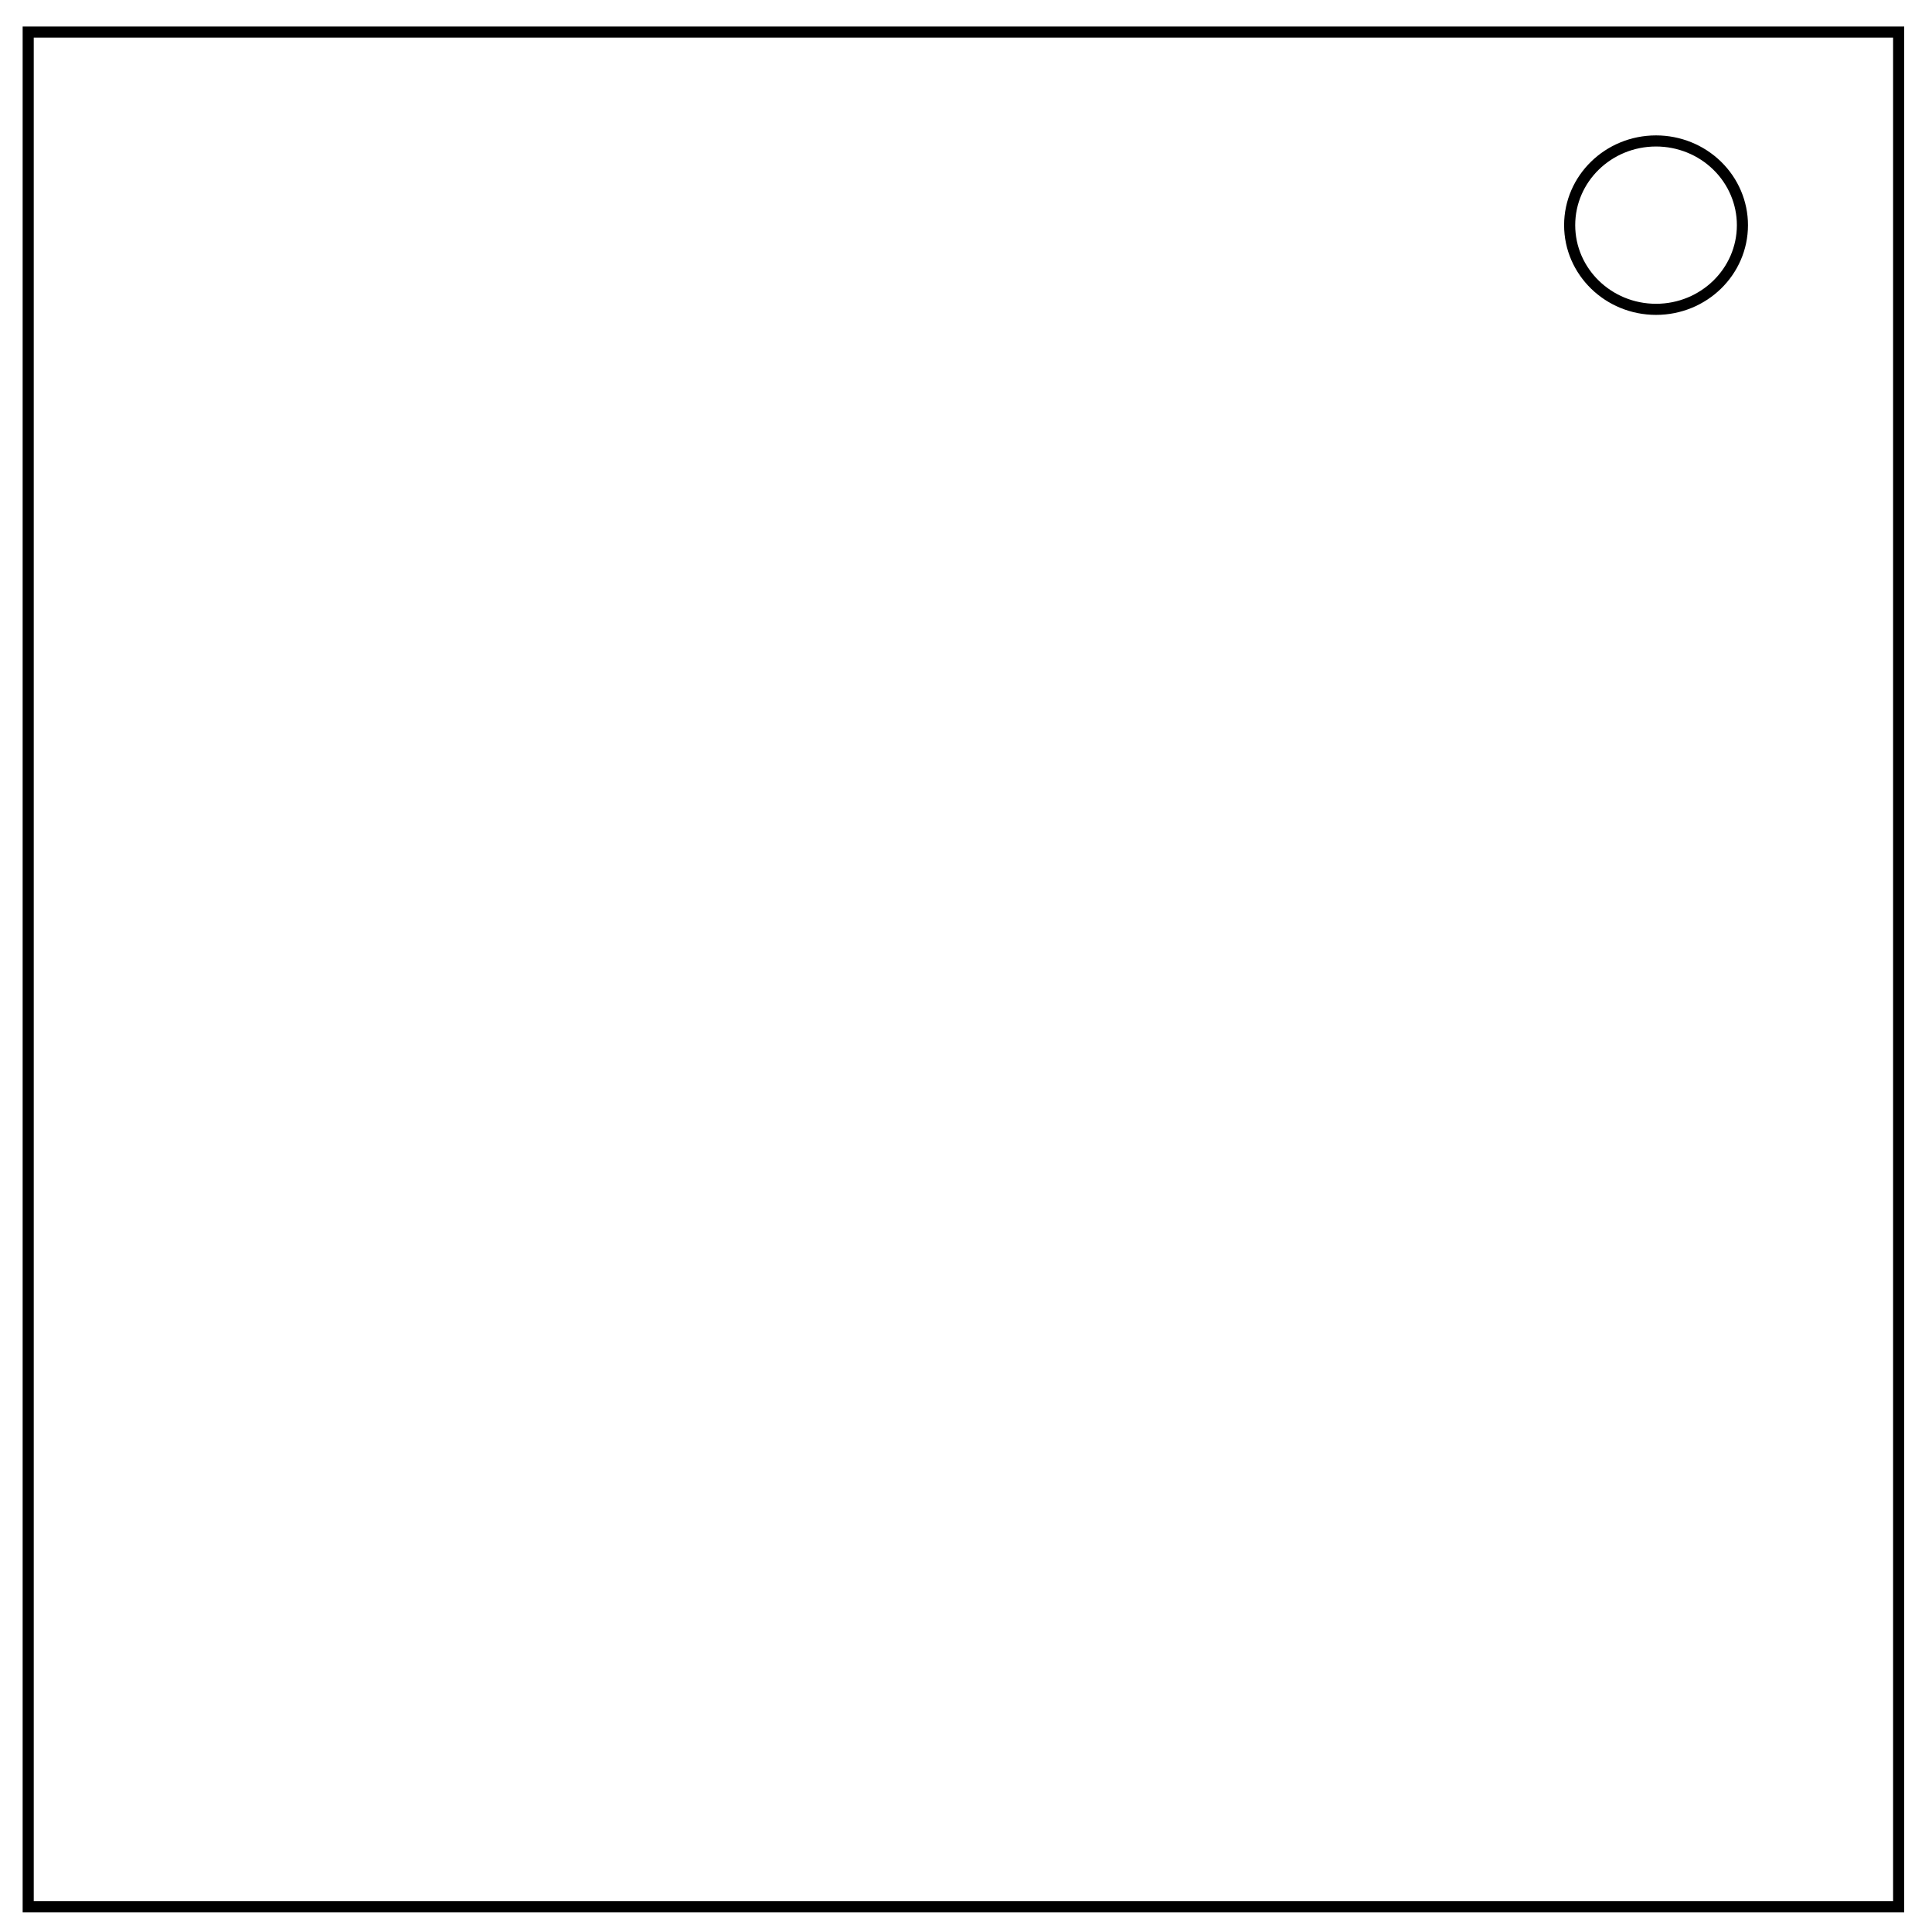
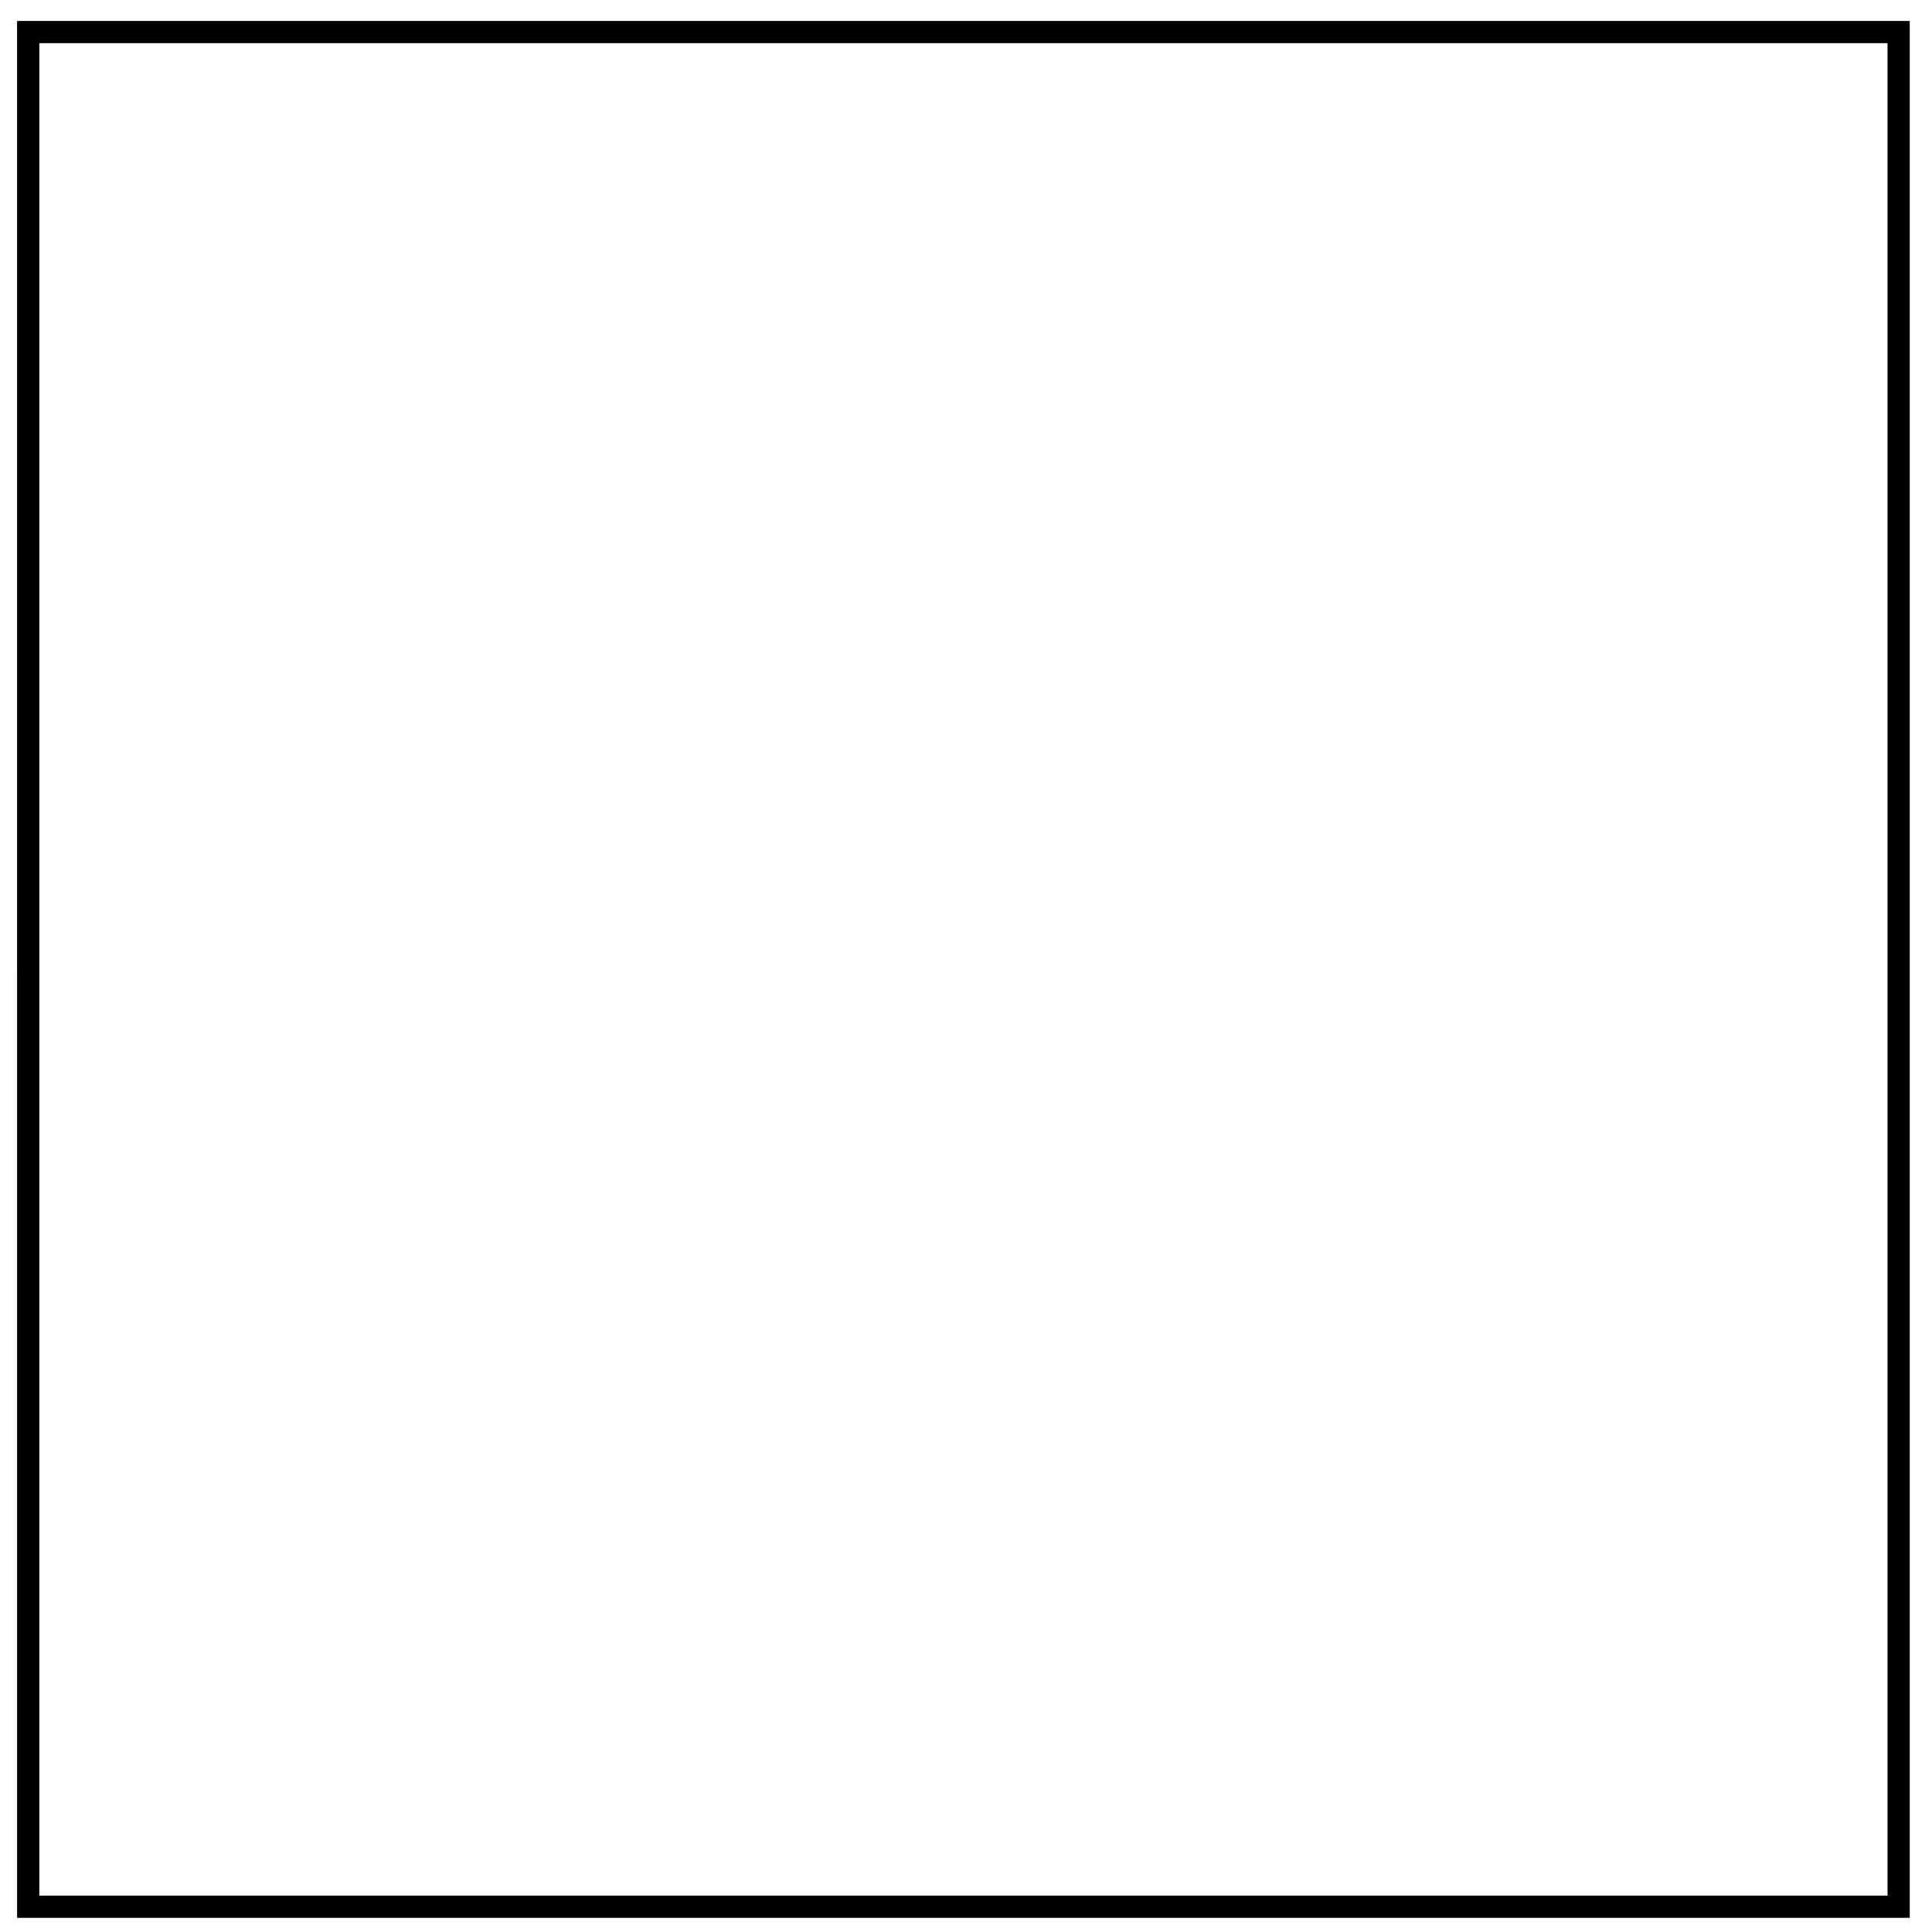
- <svg xmlns="http://www.w3.org/2000/svg" viewBox="0.0 0.0 348.0 348.0" fill="none">
-   <path d="M5.079 5.776h336.913v337.67H5.08z" stroke-width="2" stroke="#000" />
-   <path d="M282.734 40.554c0-8.376 6.966-15.165 15.56-15.165 4.126 0 8.084 1.597 11.001 4.441 2.918 2.844 4.558 6.702 4.558 10.724 0 8.376-6.966 15.165-15.56 15.165-8.593 0-15.559-6.79-15.559-15.165z" stroke-width="2" stroke="#000" />
+ <svg xmlns="http://www.w3.org/2000/svg" viewBox="0.0 0.0 348.0 348.0" fill="none" version="1.1" id="svg838">
+   <defs id="defs842" />
+   <path d="M5.079 5.776h336.913v337.67H5.08z" stroke-width="2" stroke="#000" id="path834" style="stroke-width:4;stroke-miterlimit:4;stroke-dasharray:none" />
</svg>
